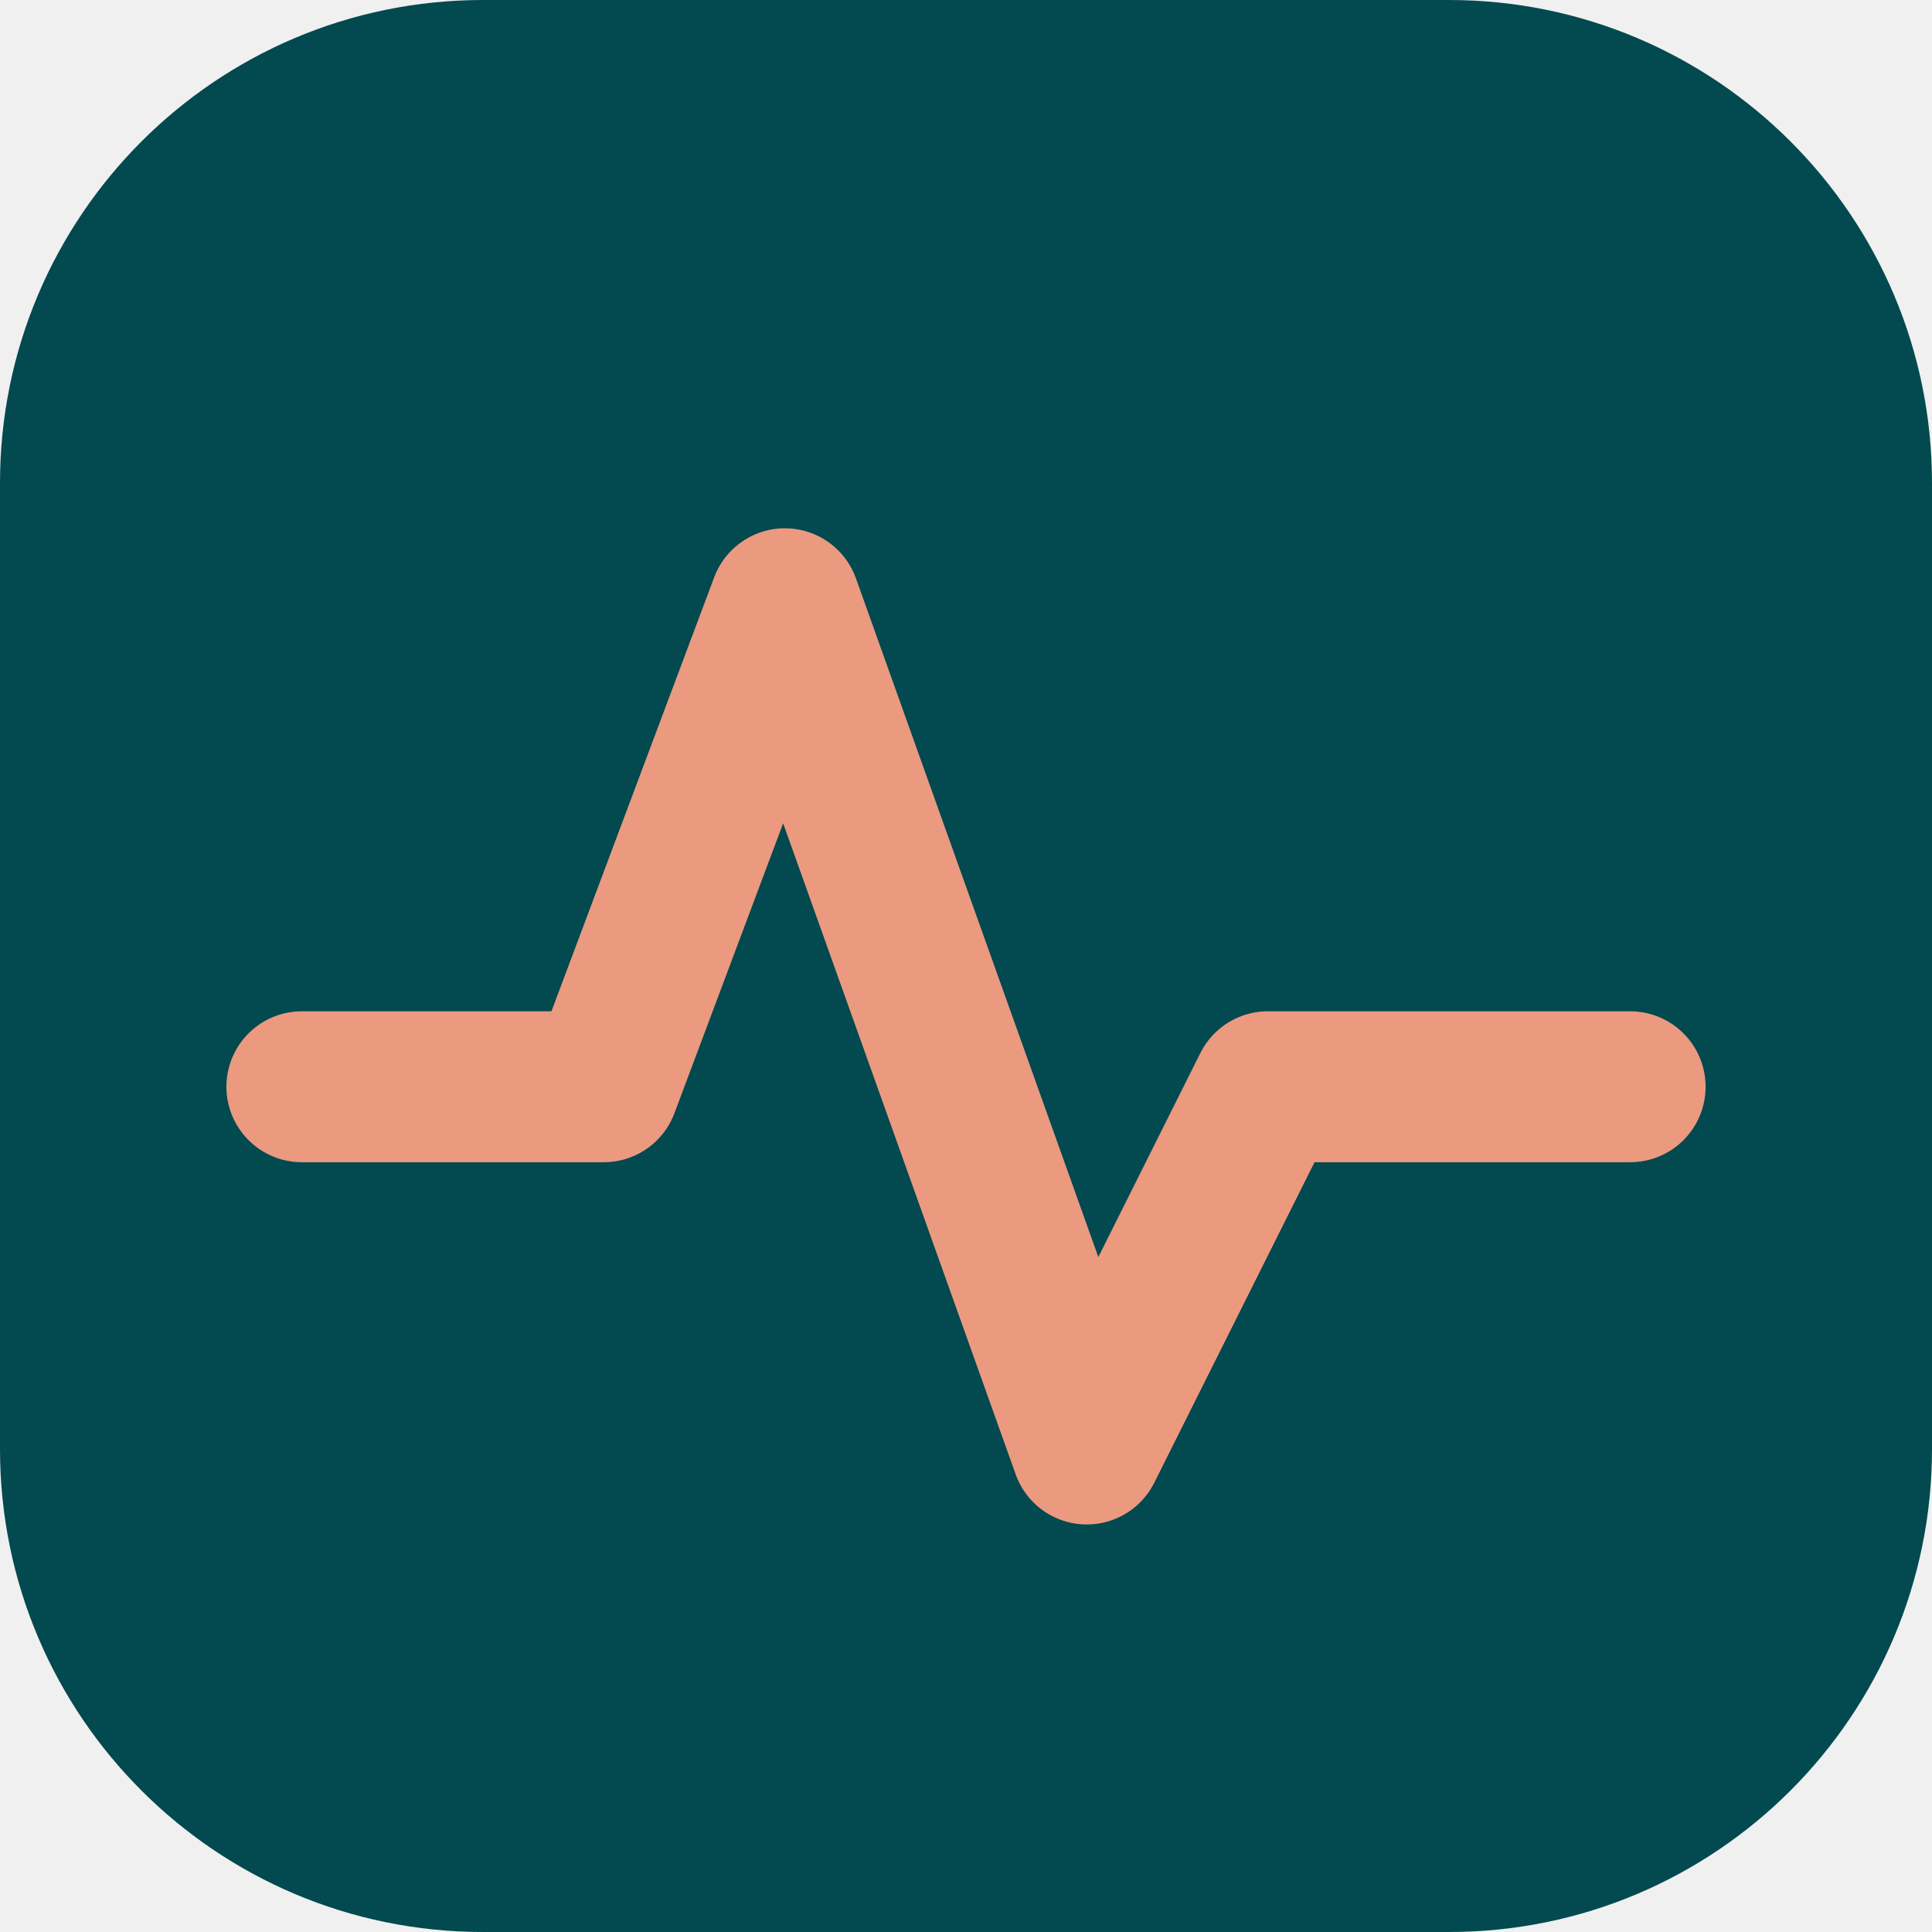
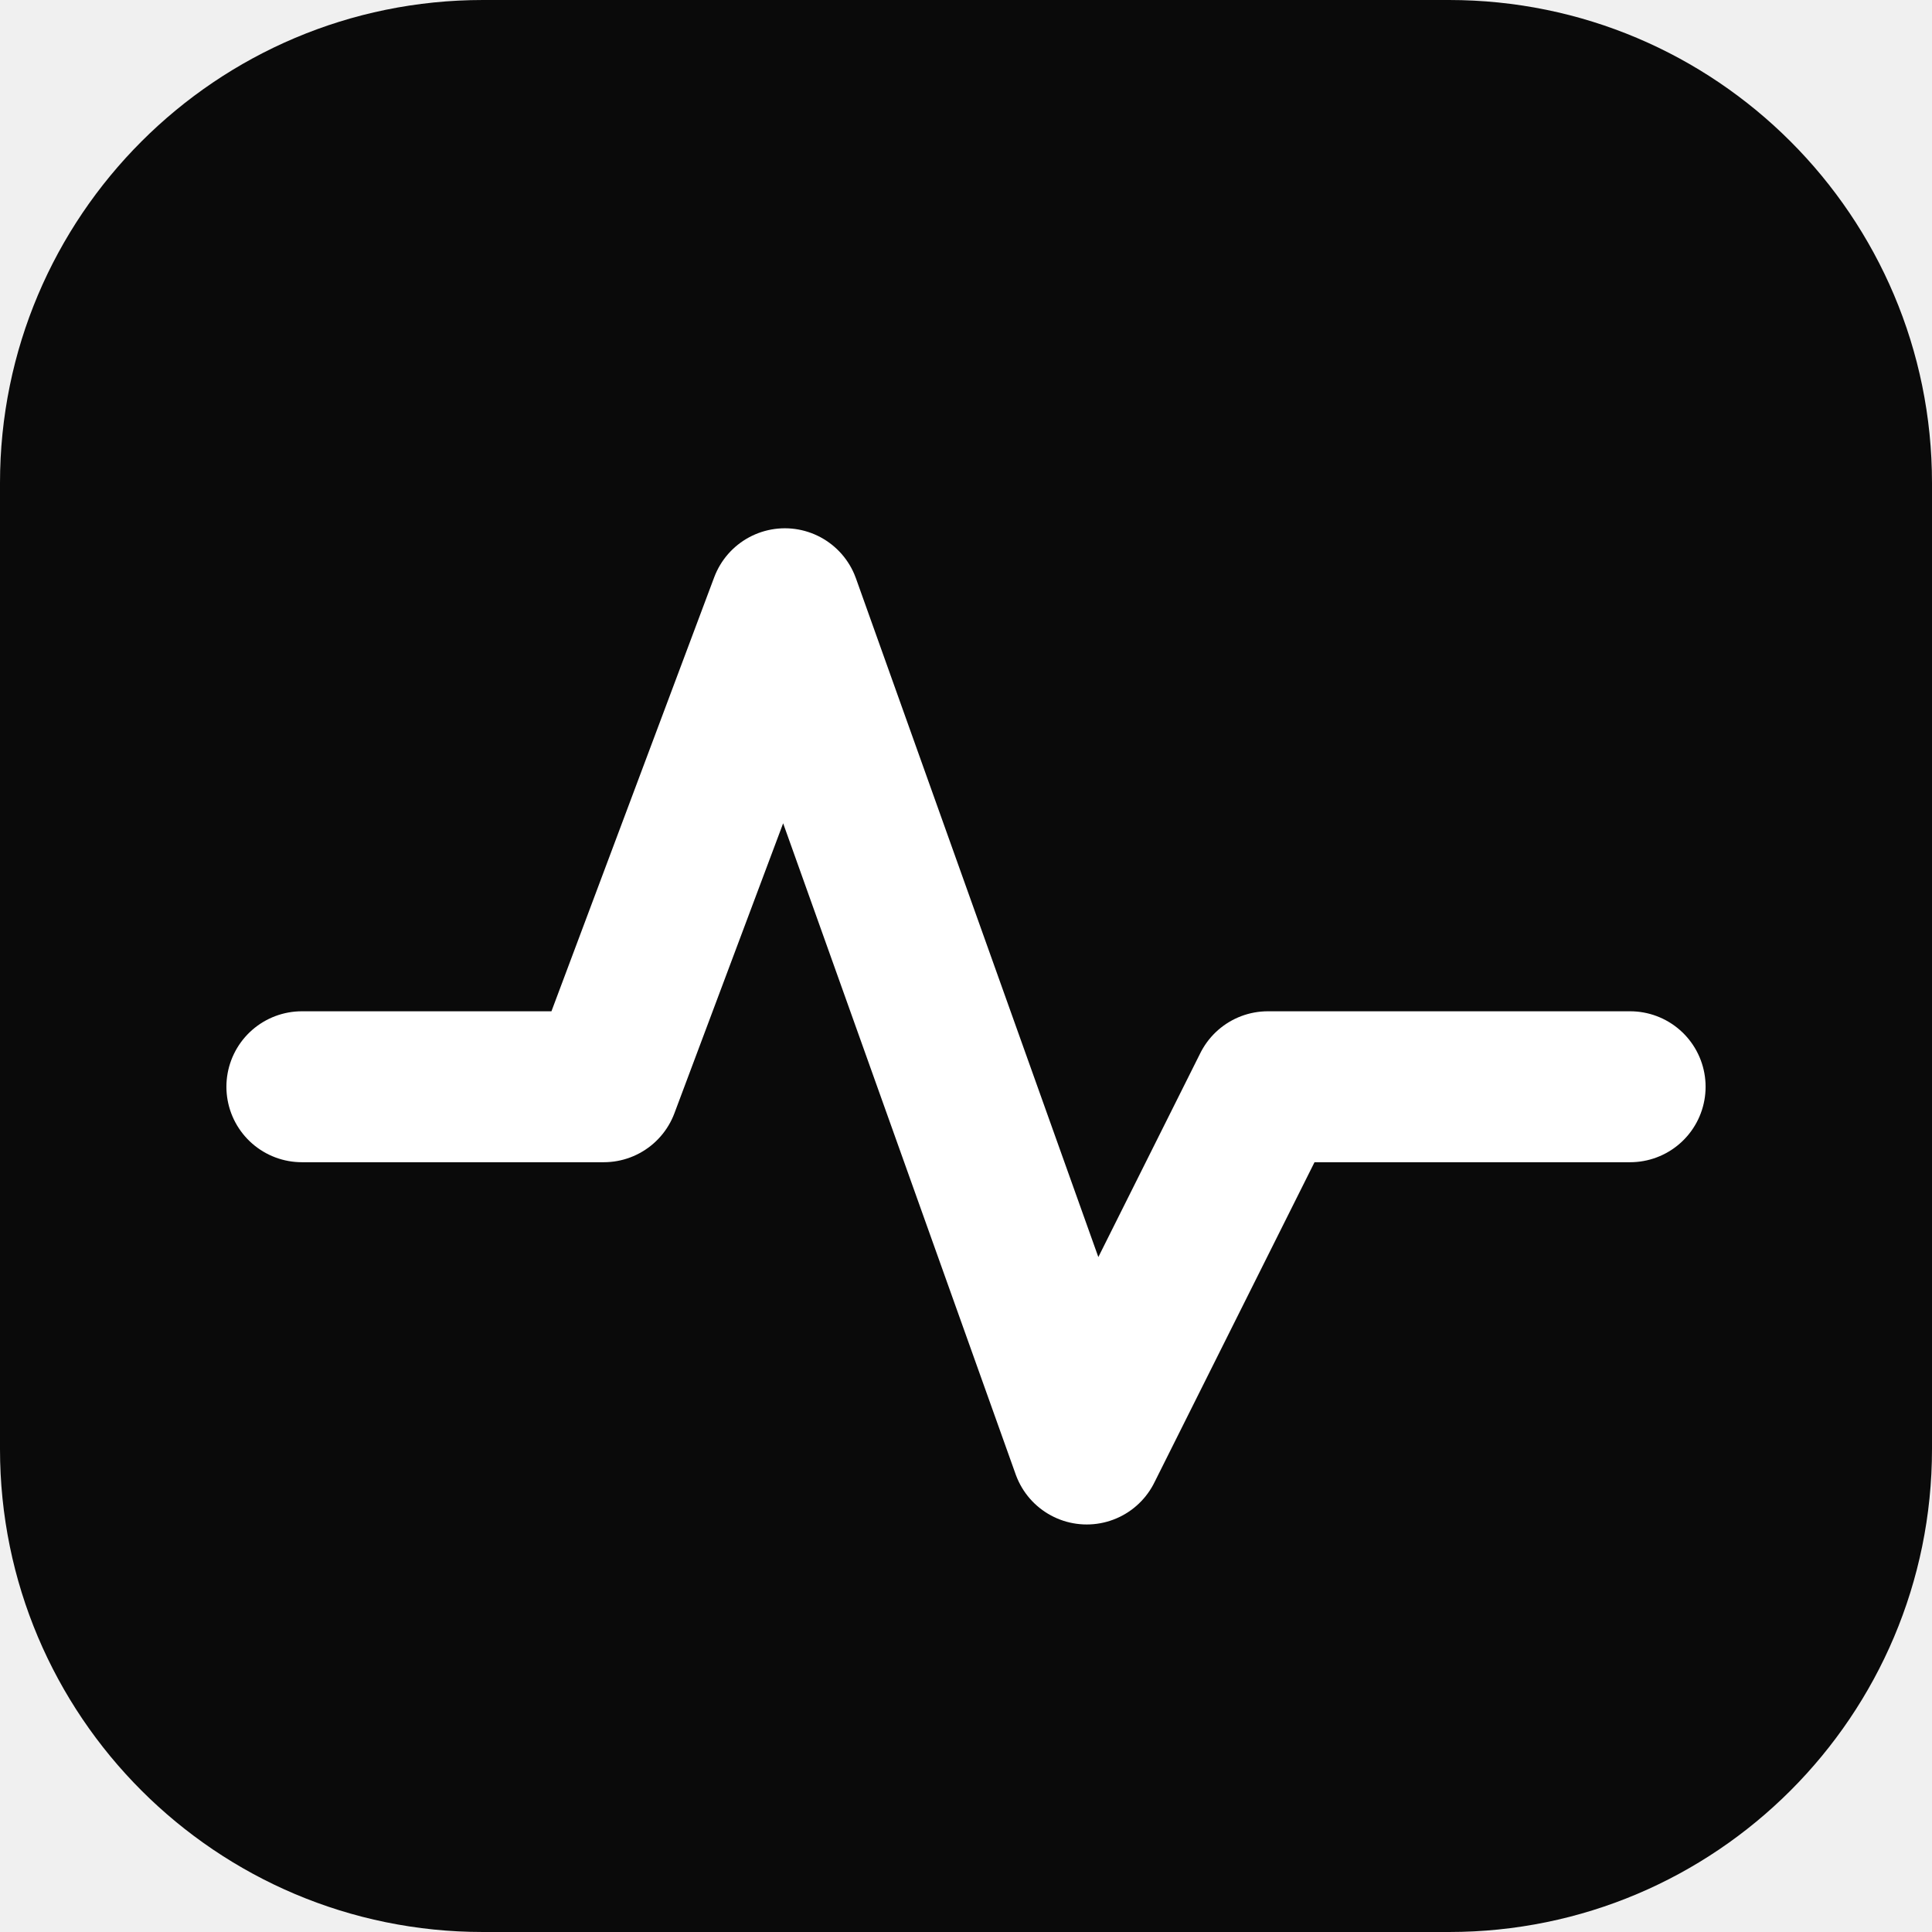
<svg xmlns="http://www.w3.org/2000/svg" viewBox="0 0 32 32">
-   <rect width="32" height="32" rx="8" fill="#024950" />
-   <path d="M5 18h5l3-8 5 14 3-6h6" fill="none" stroke="#EB9A80" stroke-width="2.5" stroke-linecap="round" stroke-linejoin="round" />
+   <rect width="32" height="32" rx="8" fill="#0A0A0A" />
+   <path d="M5 18h5l3-8 5 14 3-6h6" fill="none" stroke="#fff" stroke-width="2.5" stroke-linecap="round" stroke-linejoin="round" />
</svg>
